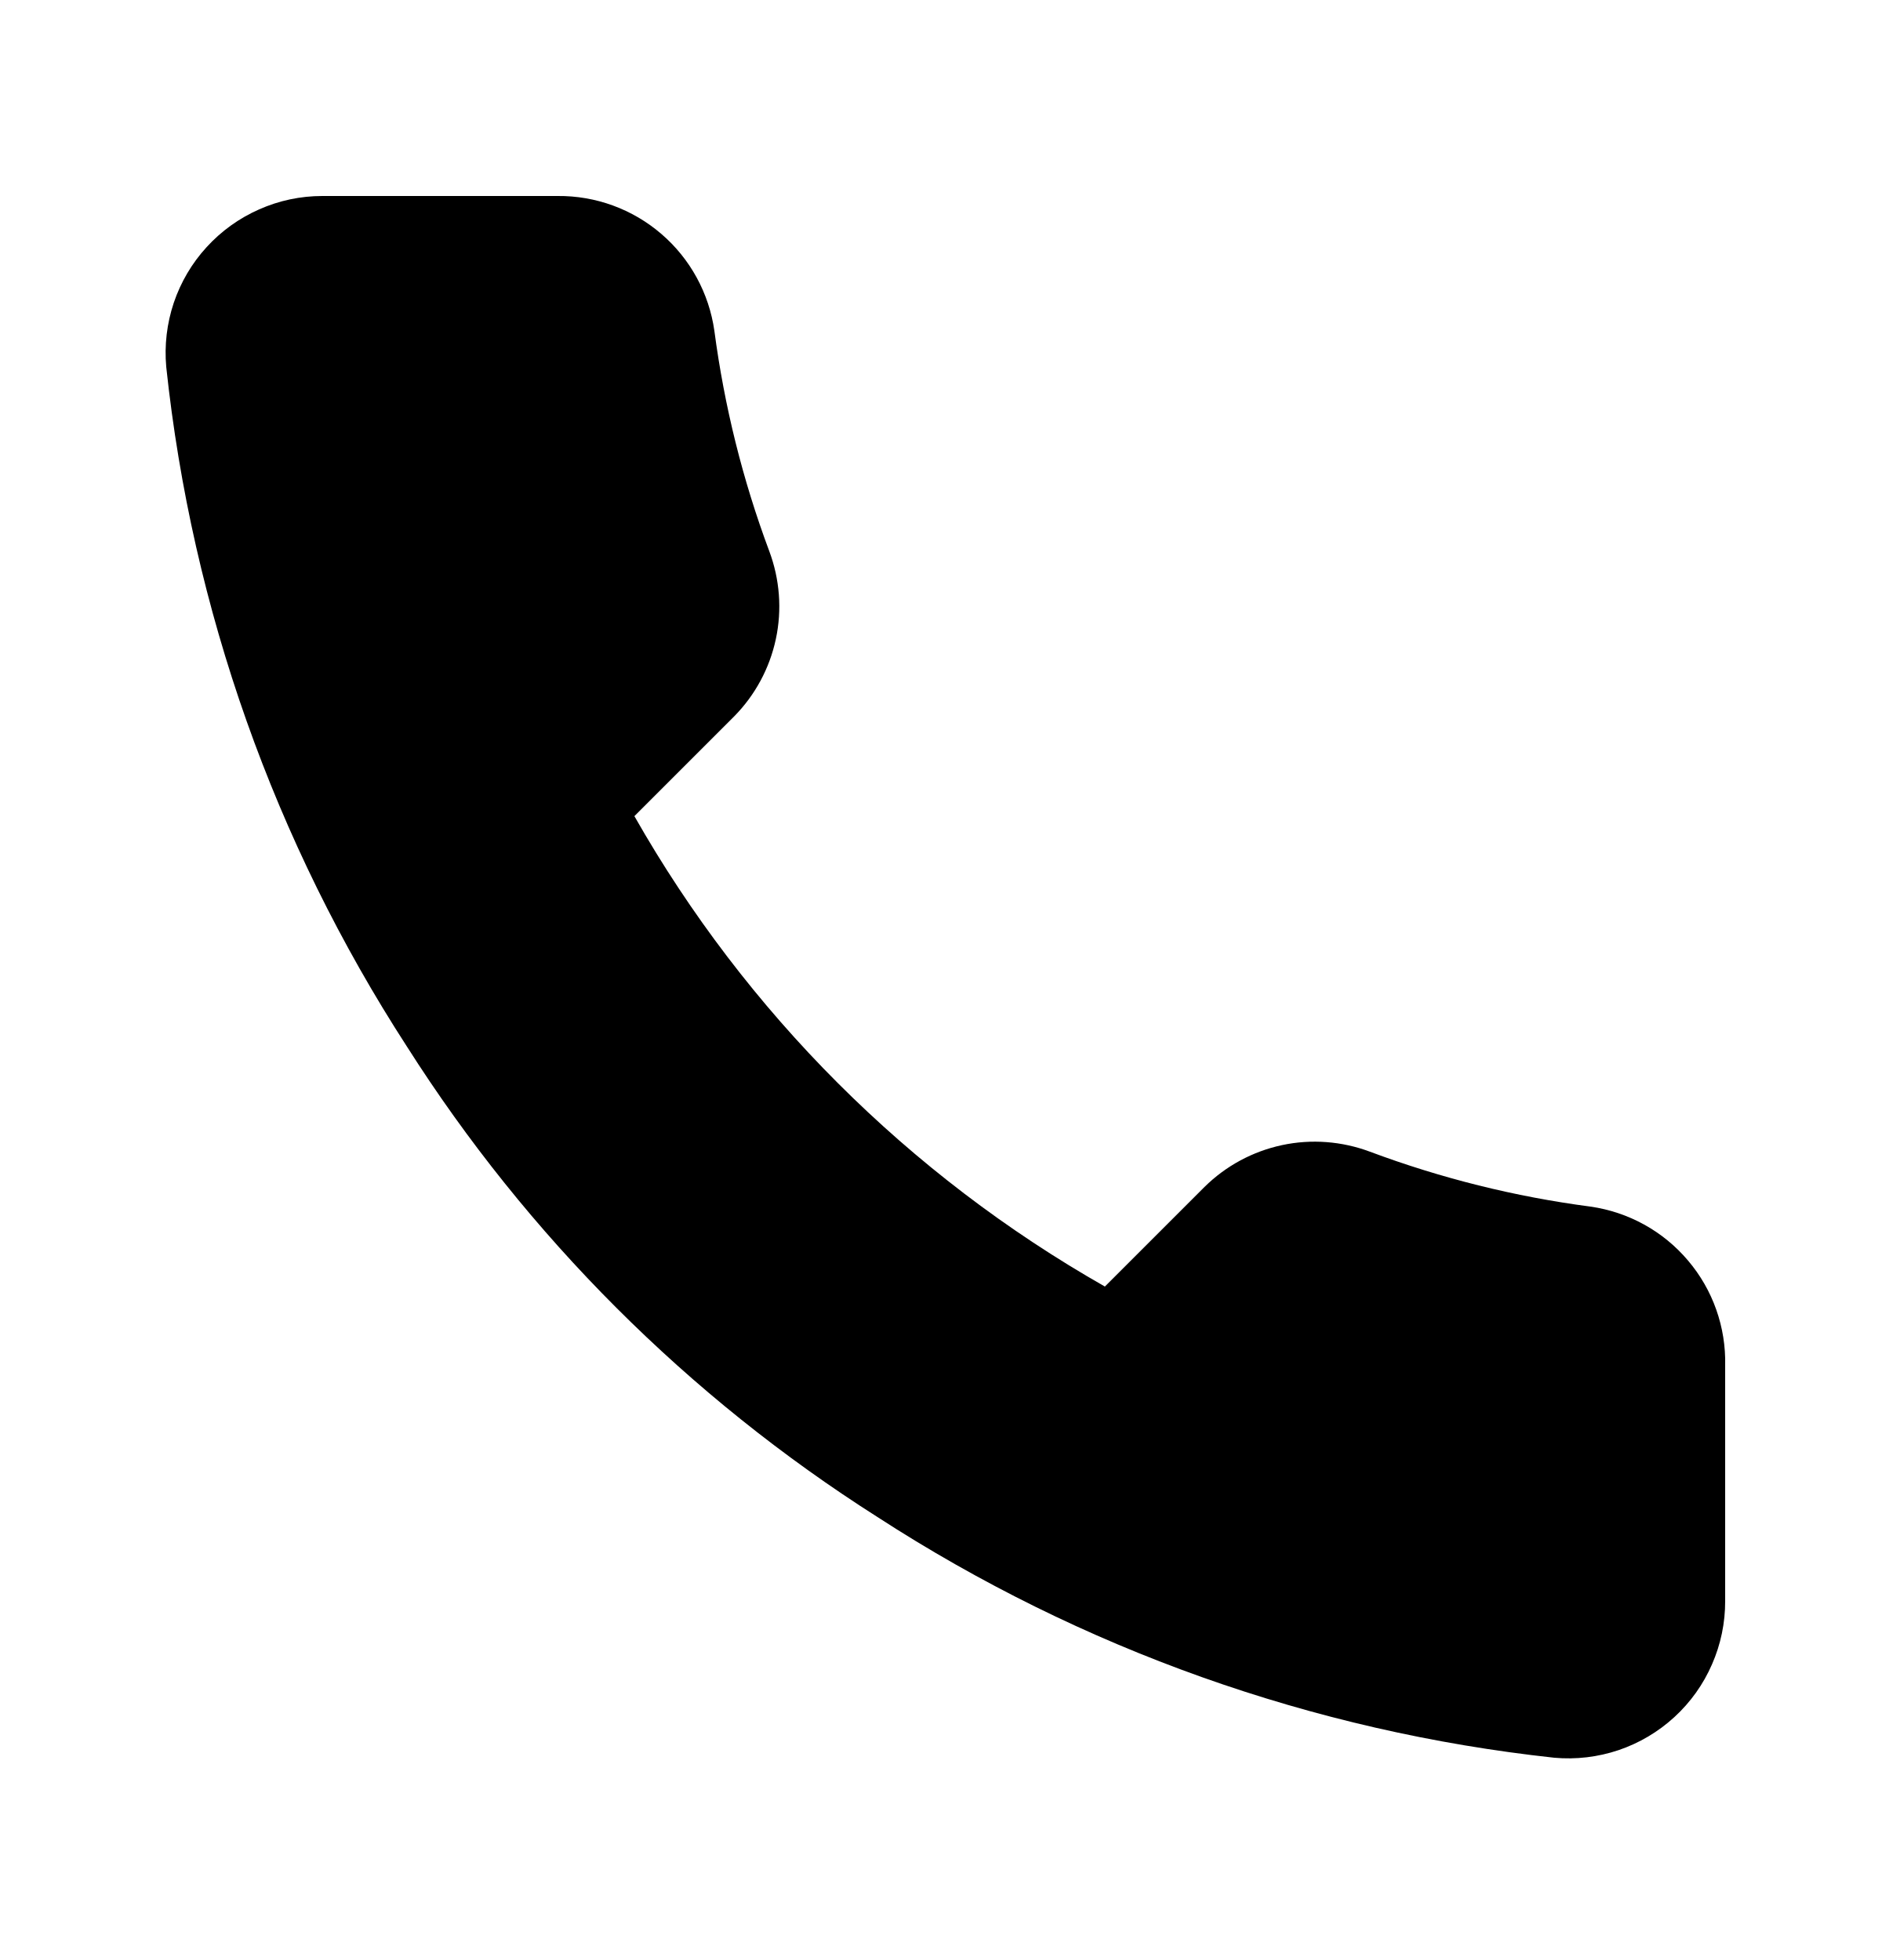
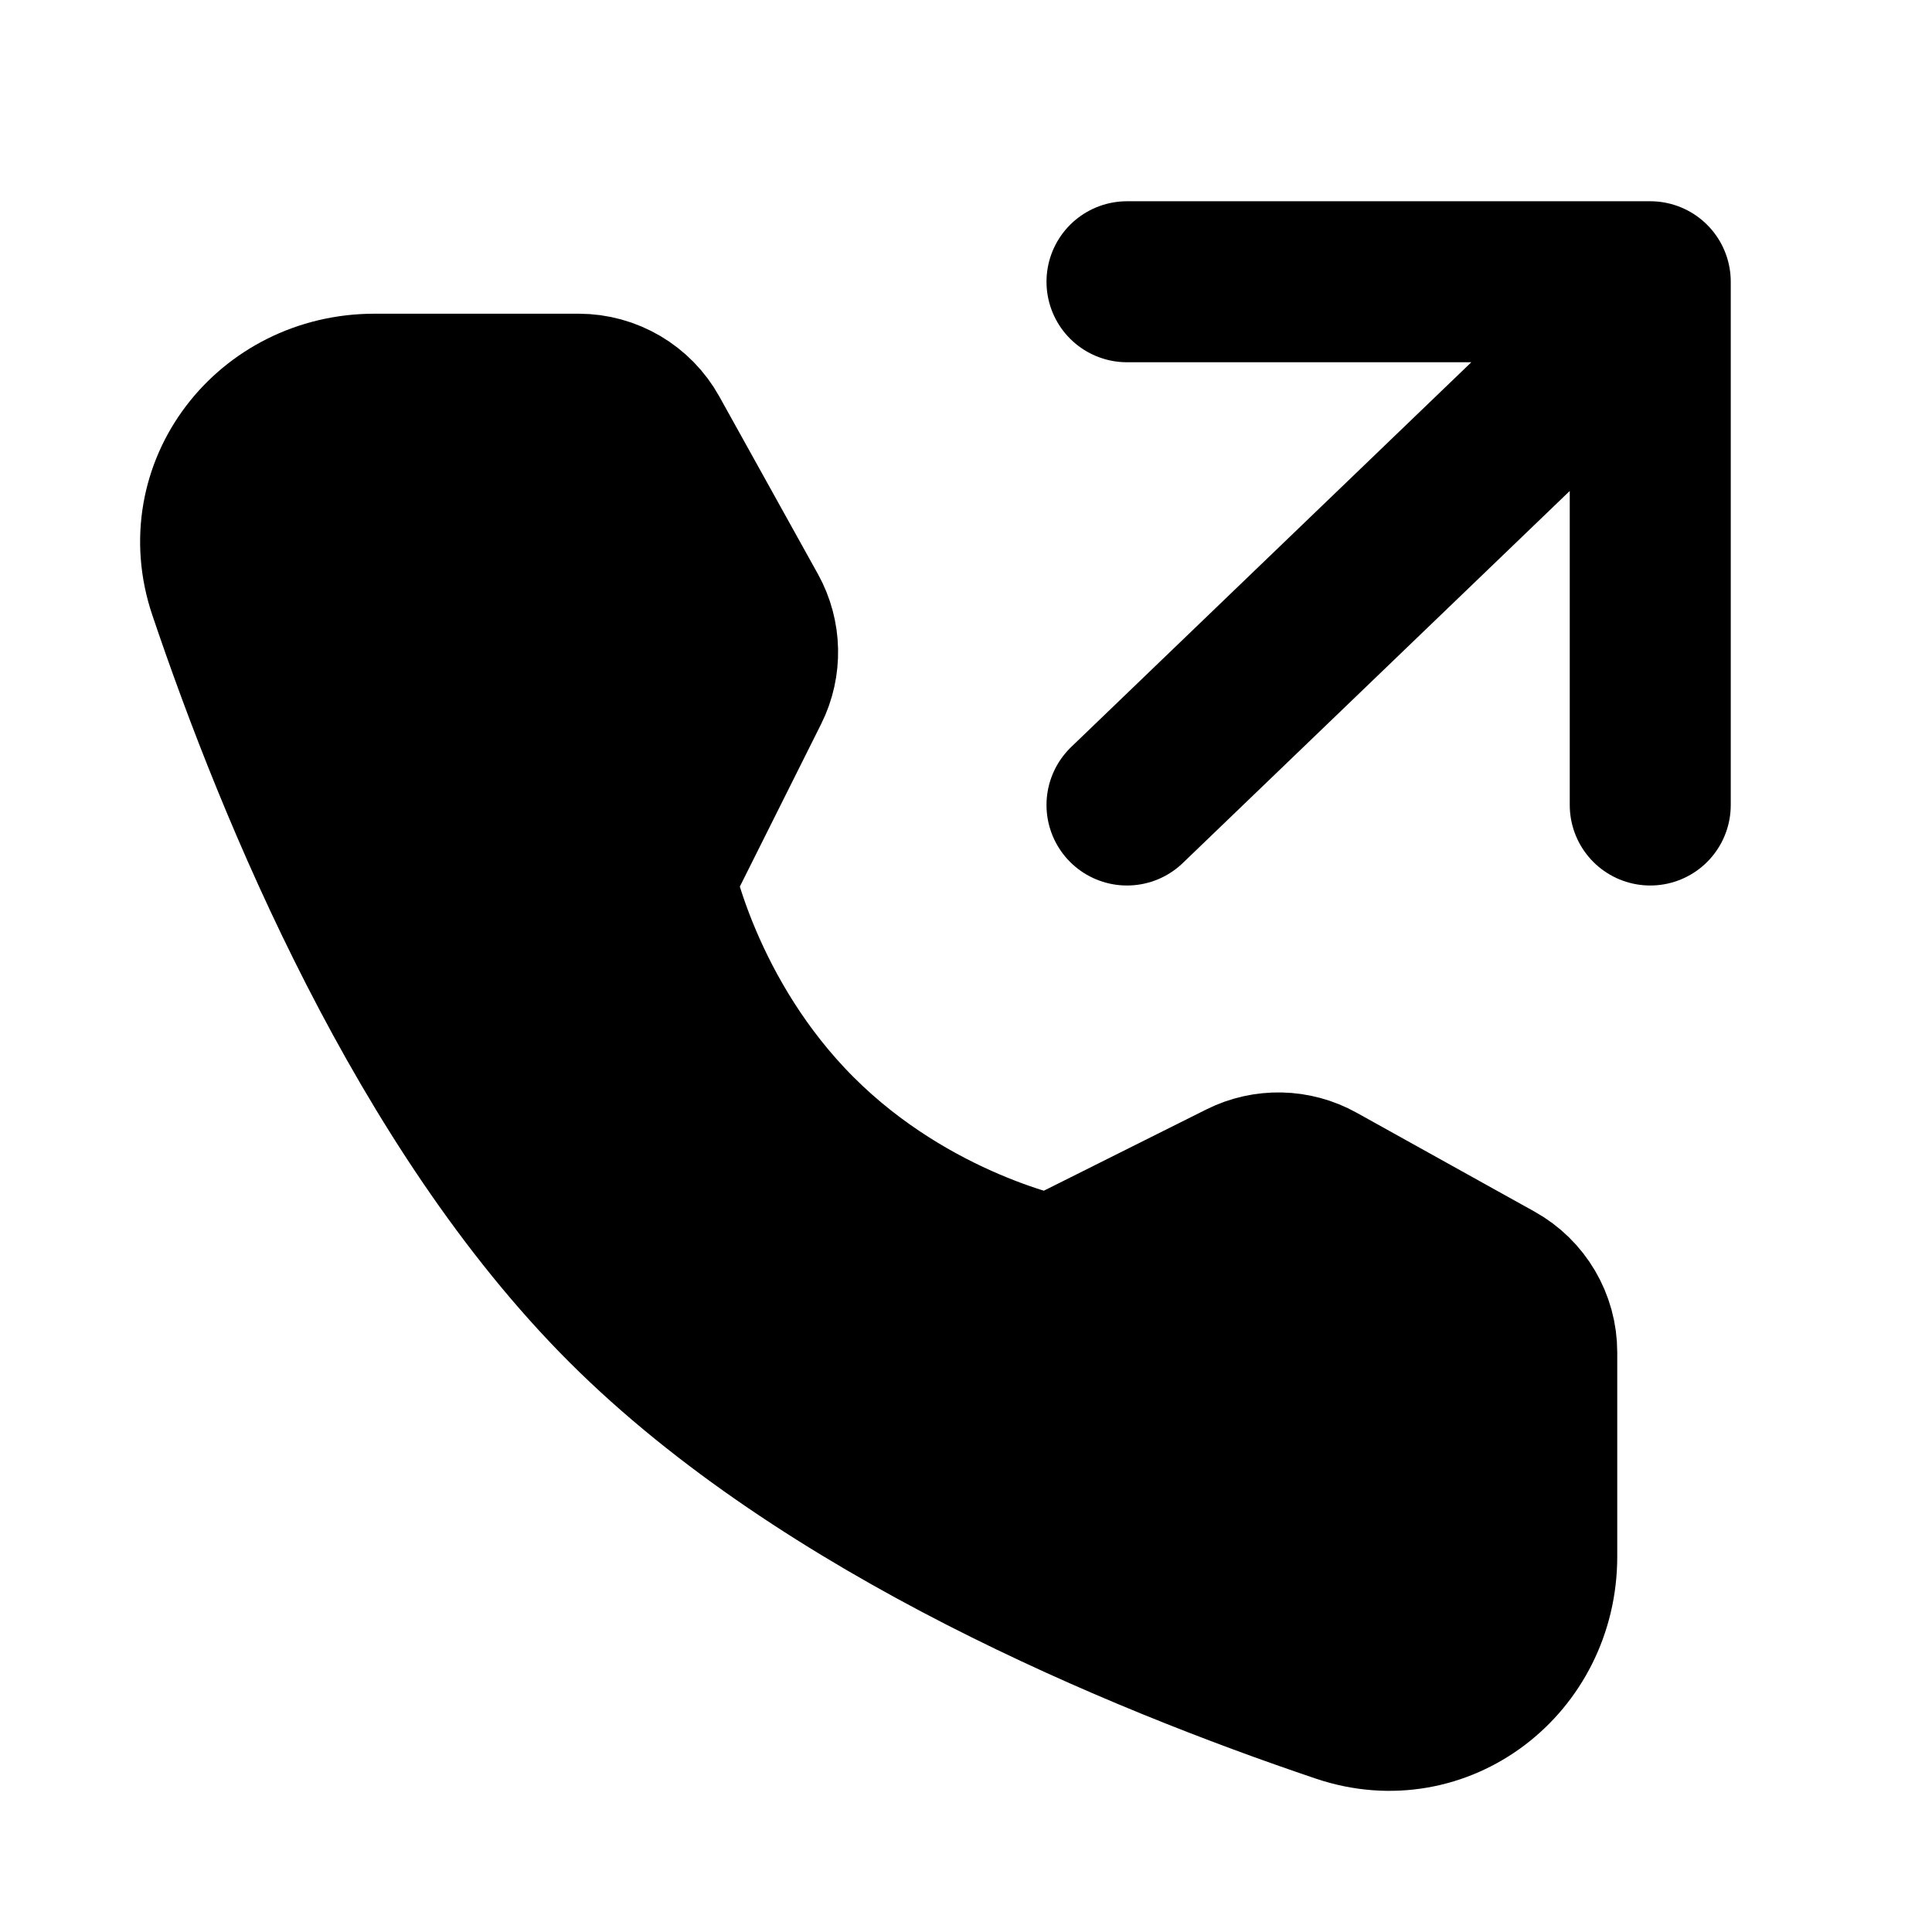
- <svg xmlns="http://www.w3.org/2000/svg" width="24" height="25" viewBox="0 0 24 25" fill="none">
-   <g id="phone">
-     <path id="Vector" d="M22 17.42V20.42C22.001 20.699 21.944 20.974 21.832 21.229C21.721 21.485 21.557 21.714 21.352 21.902C21.147 22.09 20.904 22.234 20.641 22.323C20.377 22.412 20.097 22.445 19.82 22.42C16.743 22.086 13.787 21.034 11.19 19.35C8.774 17.815 6.725 15.766 5.19 13.35C3.5 10.741 2.448 7.771 2.12 4.68C2.095 4.404 2.128 4.125 2.216 3.862C2.305 3.599 2.447 3.357 2.635 3.152C2.822 2.947 3.05 2.783 3.304 2.671C3.558 2.558 3.832 2.5 4.11 2.5H7.11C7.595 2.495 8.066 2.667 8.434 2.984C8.802 3.3 9.042 3.74 9.11 4.22C9.237 5.18 9.471 6.123 9.81 7.03C9.944 7.388 9.974 7.777 9.894 8.151C9.814 8.525 9.629 8.868 9.36 9.14L8.09 10.41C9.513 12.914 11.586 14.986 14.09 16.41L15.36 15.14C15.632 14.871 15.975 14.686 16.349 14.606C16.723 14.526 17.112 14.556 17.47 14.69C18.377 15.029 19.32 15.264 20.28 15.39C20.766 15.459 21.209 15.703 21.526 16.078C21.844 16.452 22.012 16.93 22 17.42Z" fill="currentColor" />
+ <svg xmlns="http://www.w3.org/2000/svg" width="32" height="32" viewBox="0 0 48 48">
+   <g fill="none" stroke="currentColor" stroke-linejoin="round" stroke-width="4">
+     <path stroke-linecap="round" d="M28 20L41 7.5M28 7h13v13" />
+     <path fill="currentColor" d="M14.376 9.794a2 2 0 0 1 1.748 1.03l2.447 4.406a2 2 0 0 1 .04 1.866l-2.357 4.713s.683 3.512 3.542 6.37s6.358 3.53 6.358 3.53l4.713-2.357a2 2 0 0 1 1.866.041l4.42 2.457a2 2 0 0 1 1.027 1.748v5.074c0 2.583-2.4 4.45-4.847 3.623c-5.028-1.696-12.833-4.927-17.78-9.873c-4.947-4.947-8.177-12.752-9.874-17.78c-.826-2.448 1.04-4.848 3.624-4.848z" />
  </g>
</svg>
